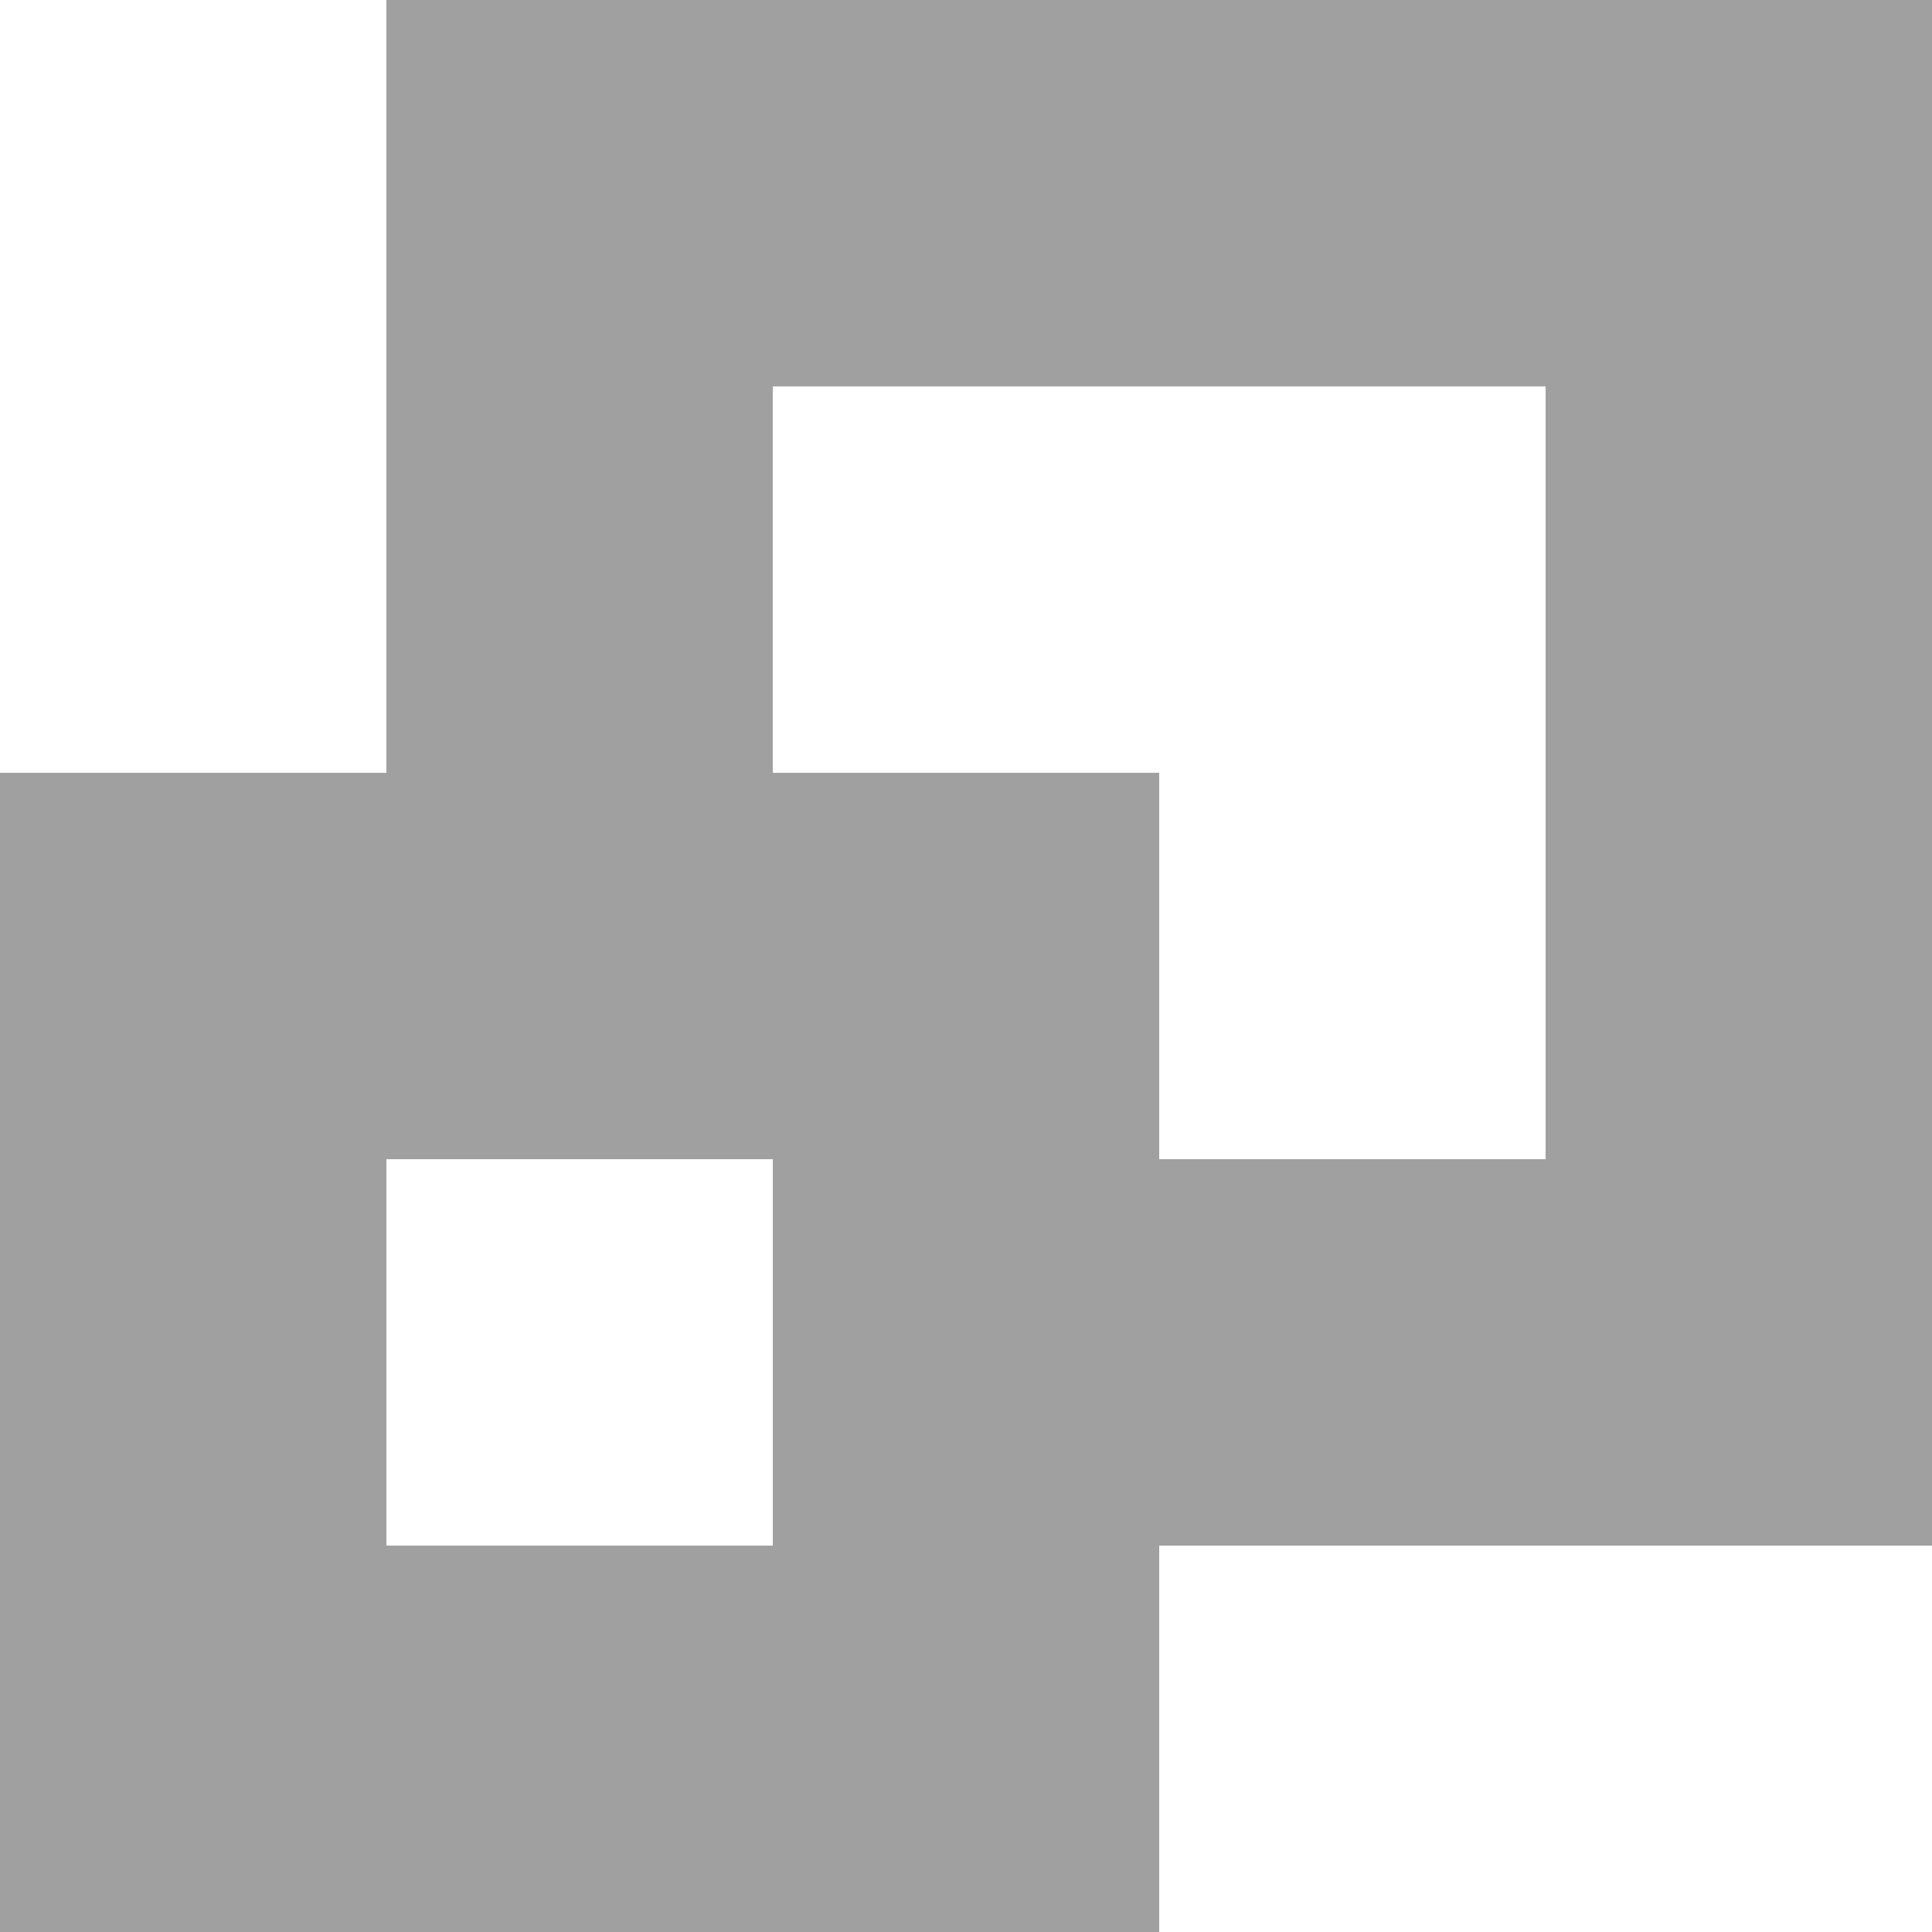
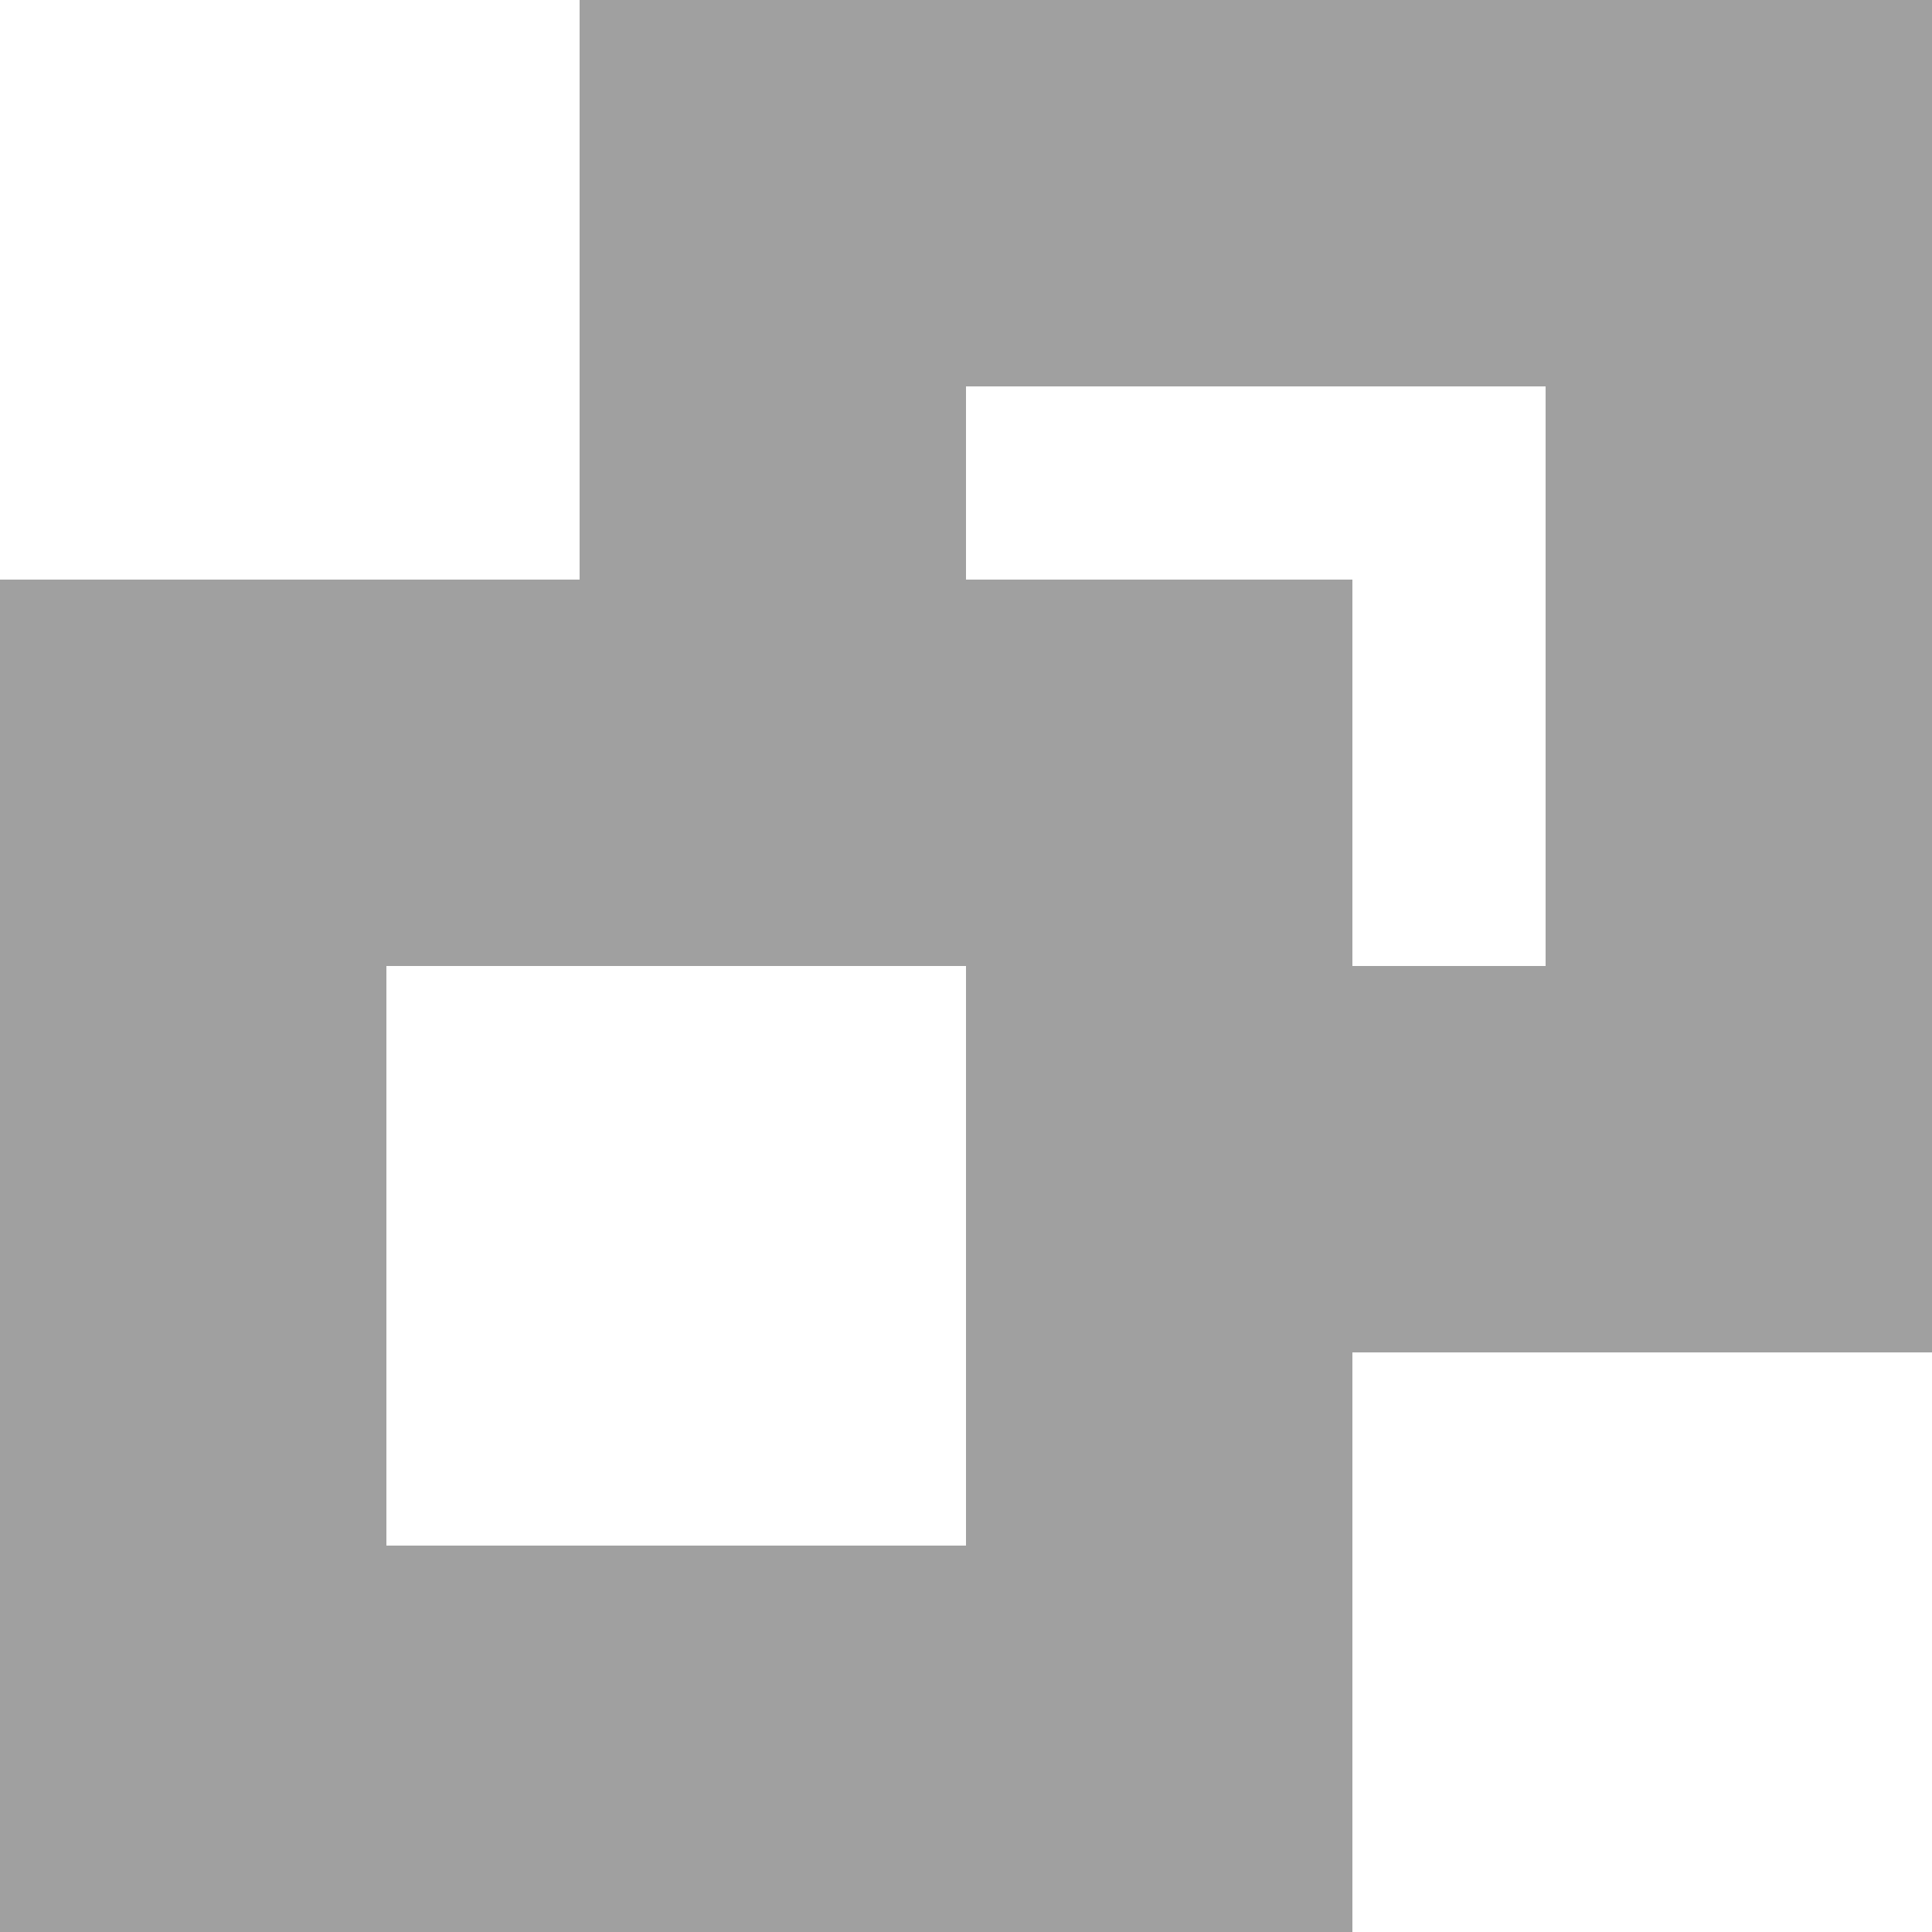
<svg xmlns="http://www.w3.org/2000/svg" version="1.1" id="Layer_1" x="0px" y="0px" viewBox="0 0 10 10" style="enable-background:new 0 0 10 10;" xml:space="preserve">
  <style type="text/css">
	.st0{fill:#A0A0A0;}
</style>
-   <path class="st0" d="M2,0v4H0v6h6V8h4V0H2z M4,8H2V6h2V8z M8,6H6V4H4V2h4V6z" />
+   <path class="st0" d="M10,0H3v3H0v7h7V7h3V0z M5,8H2V5h3V8z M8,5H7V3H5V2h3V5z" />
</svg>
